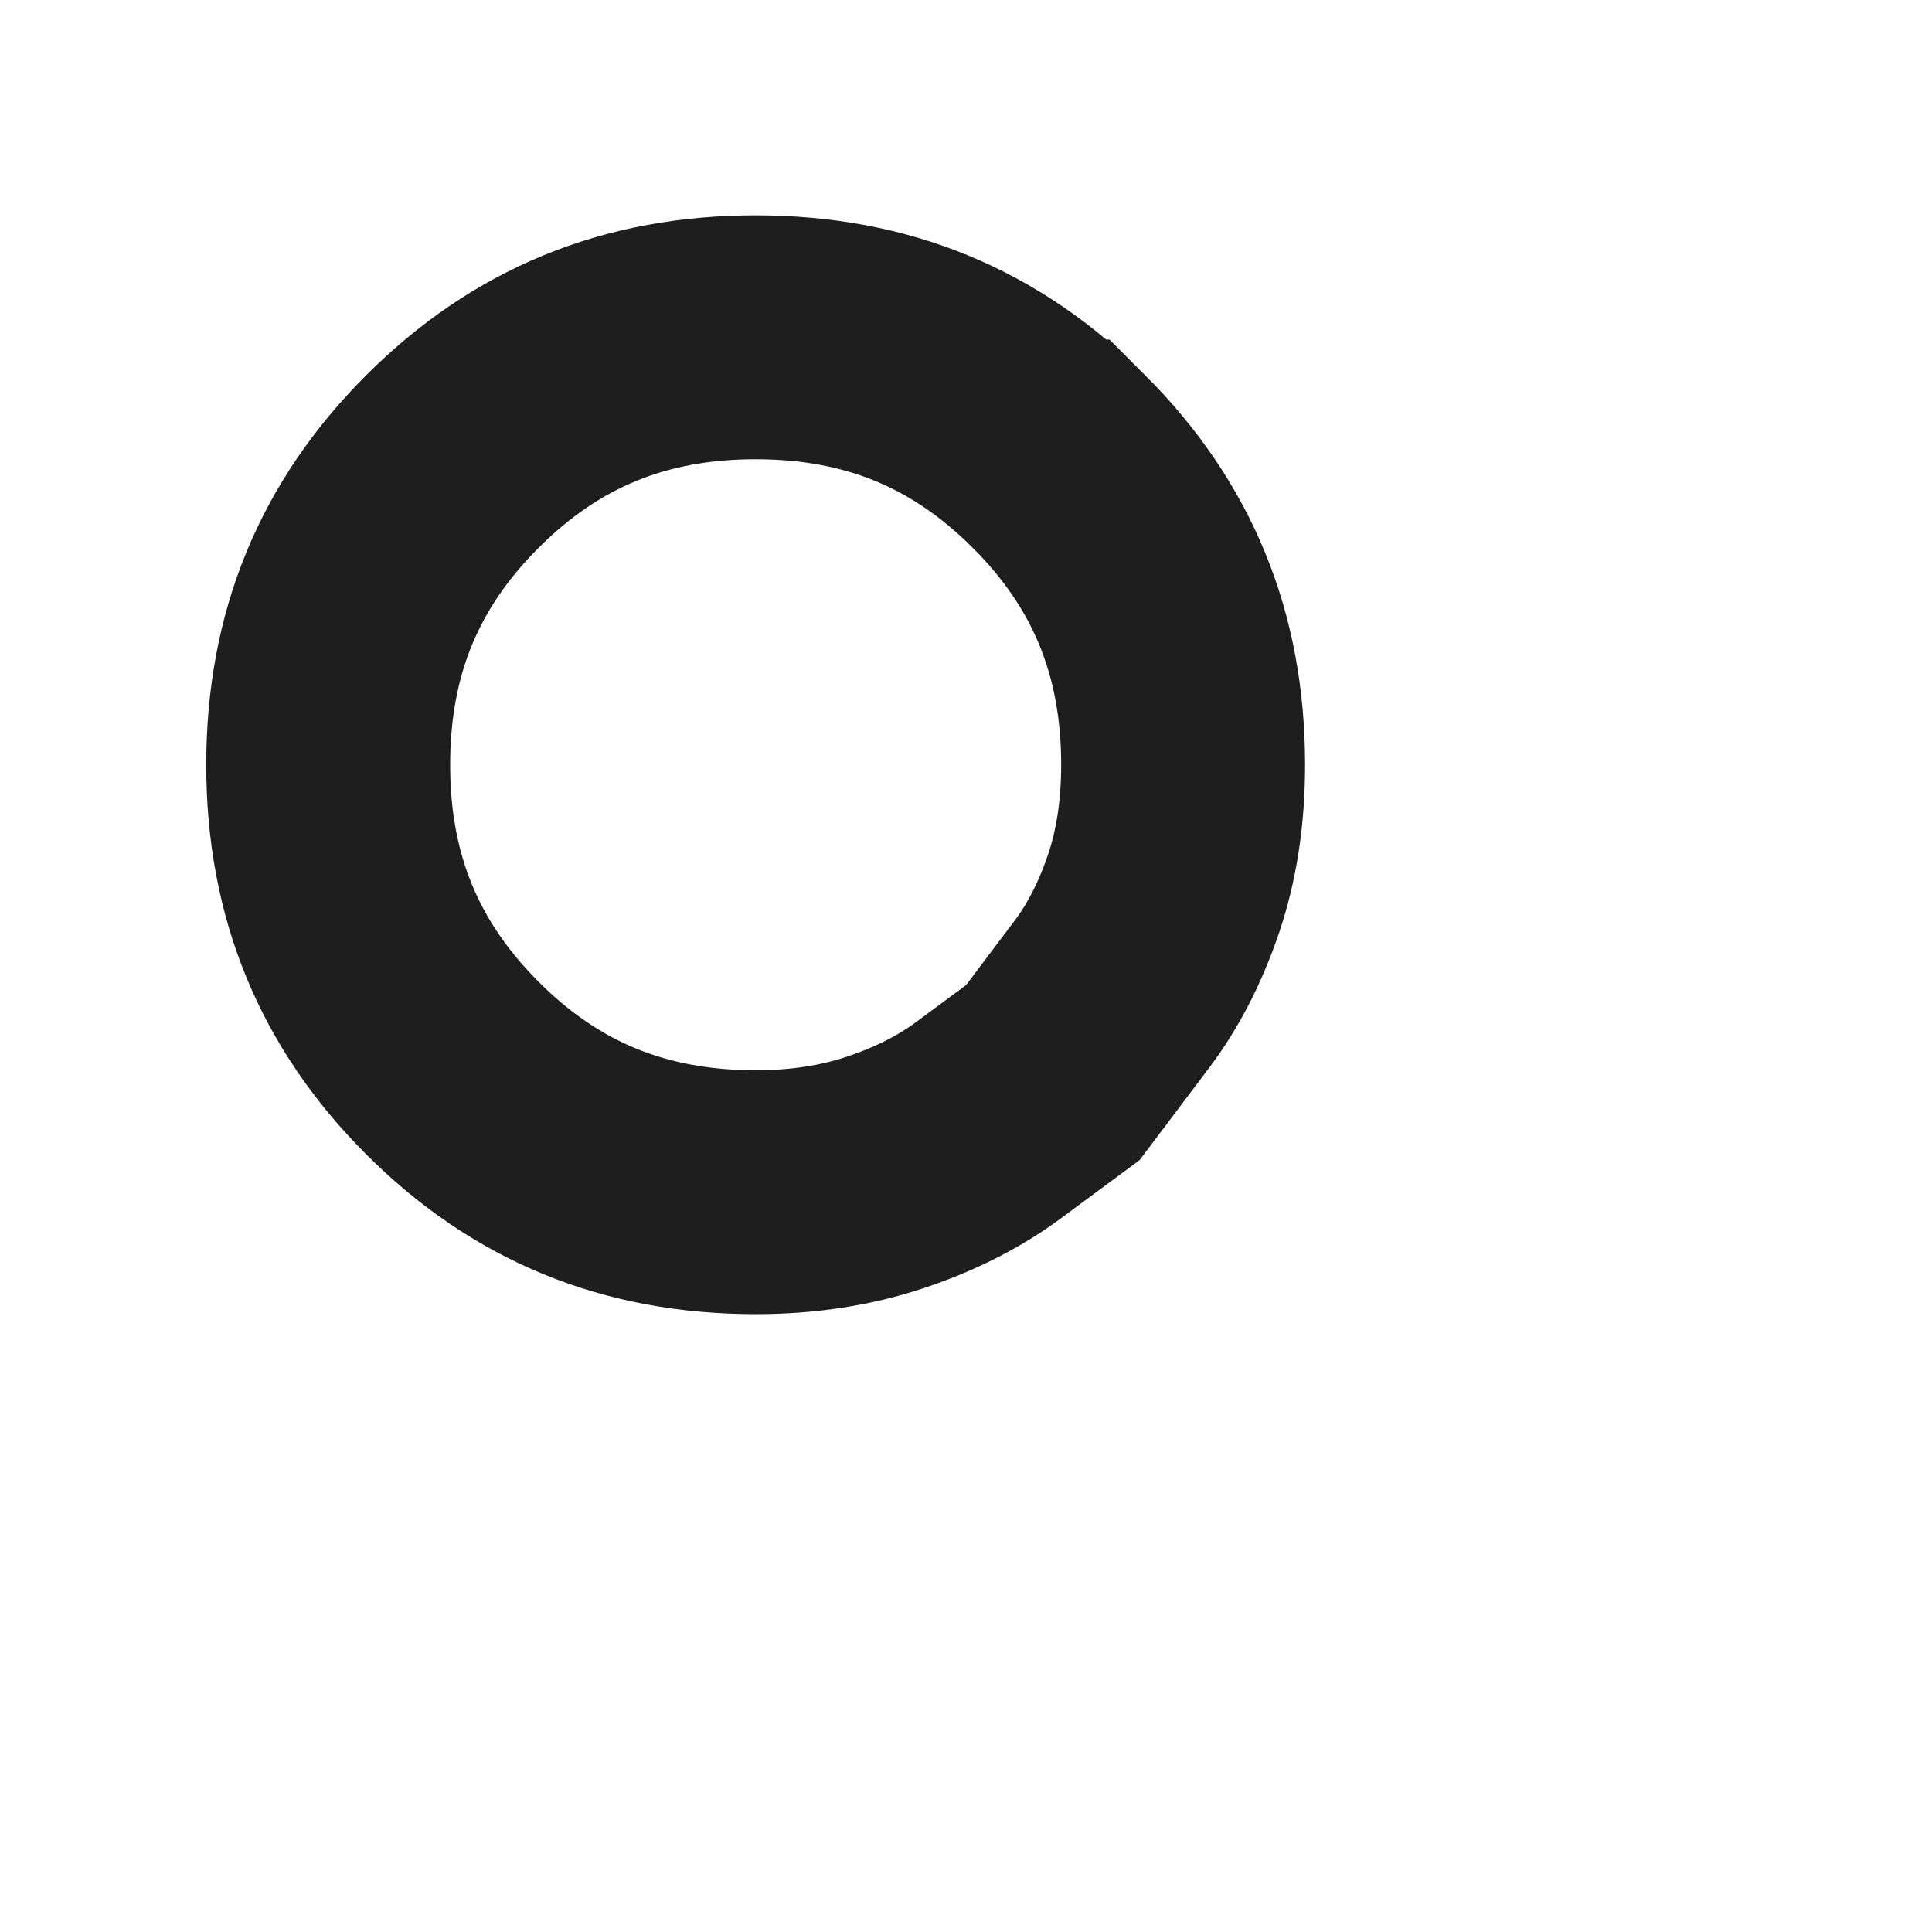
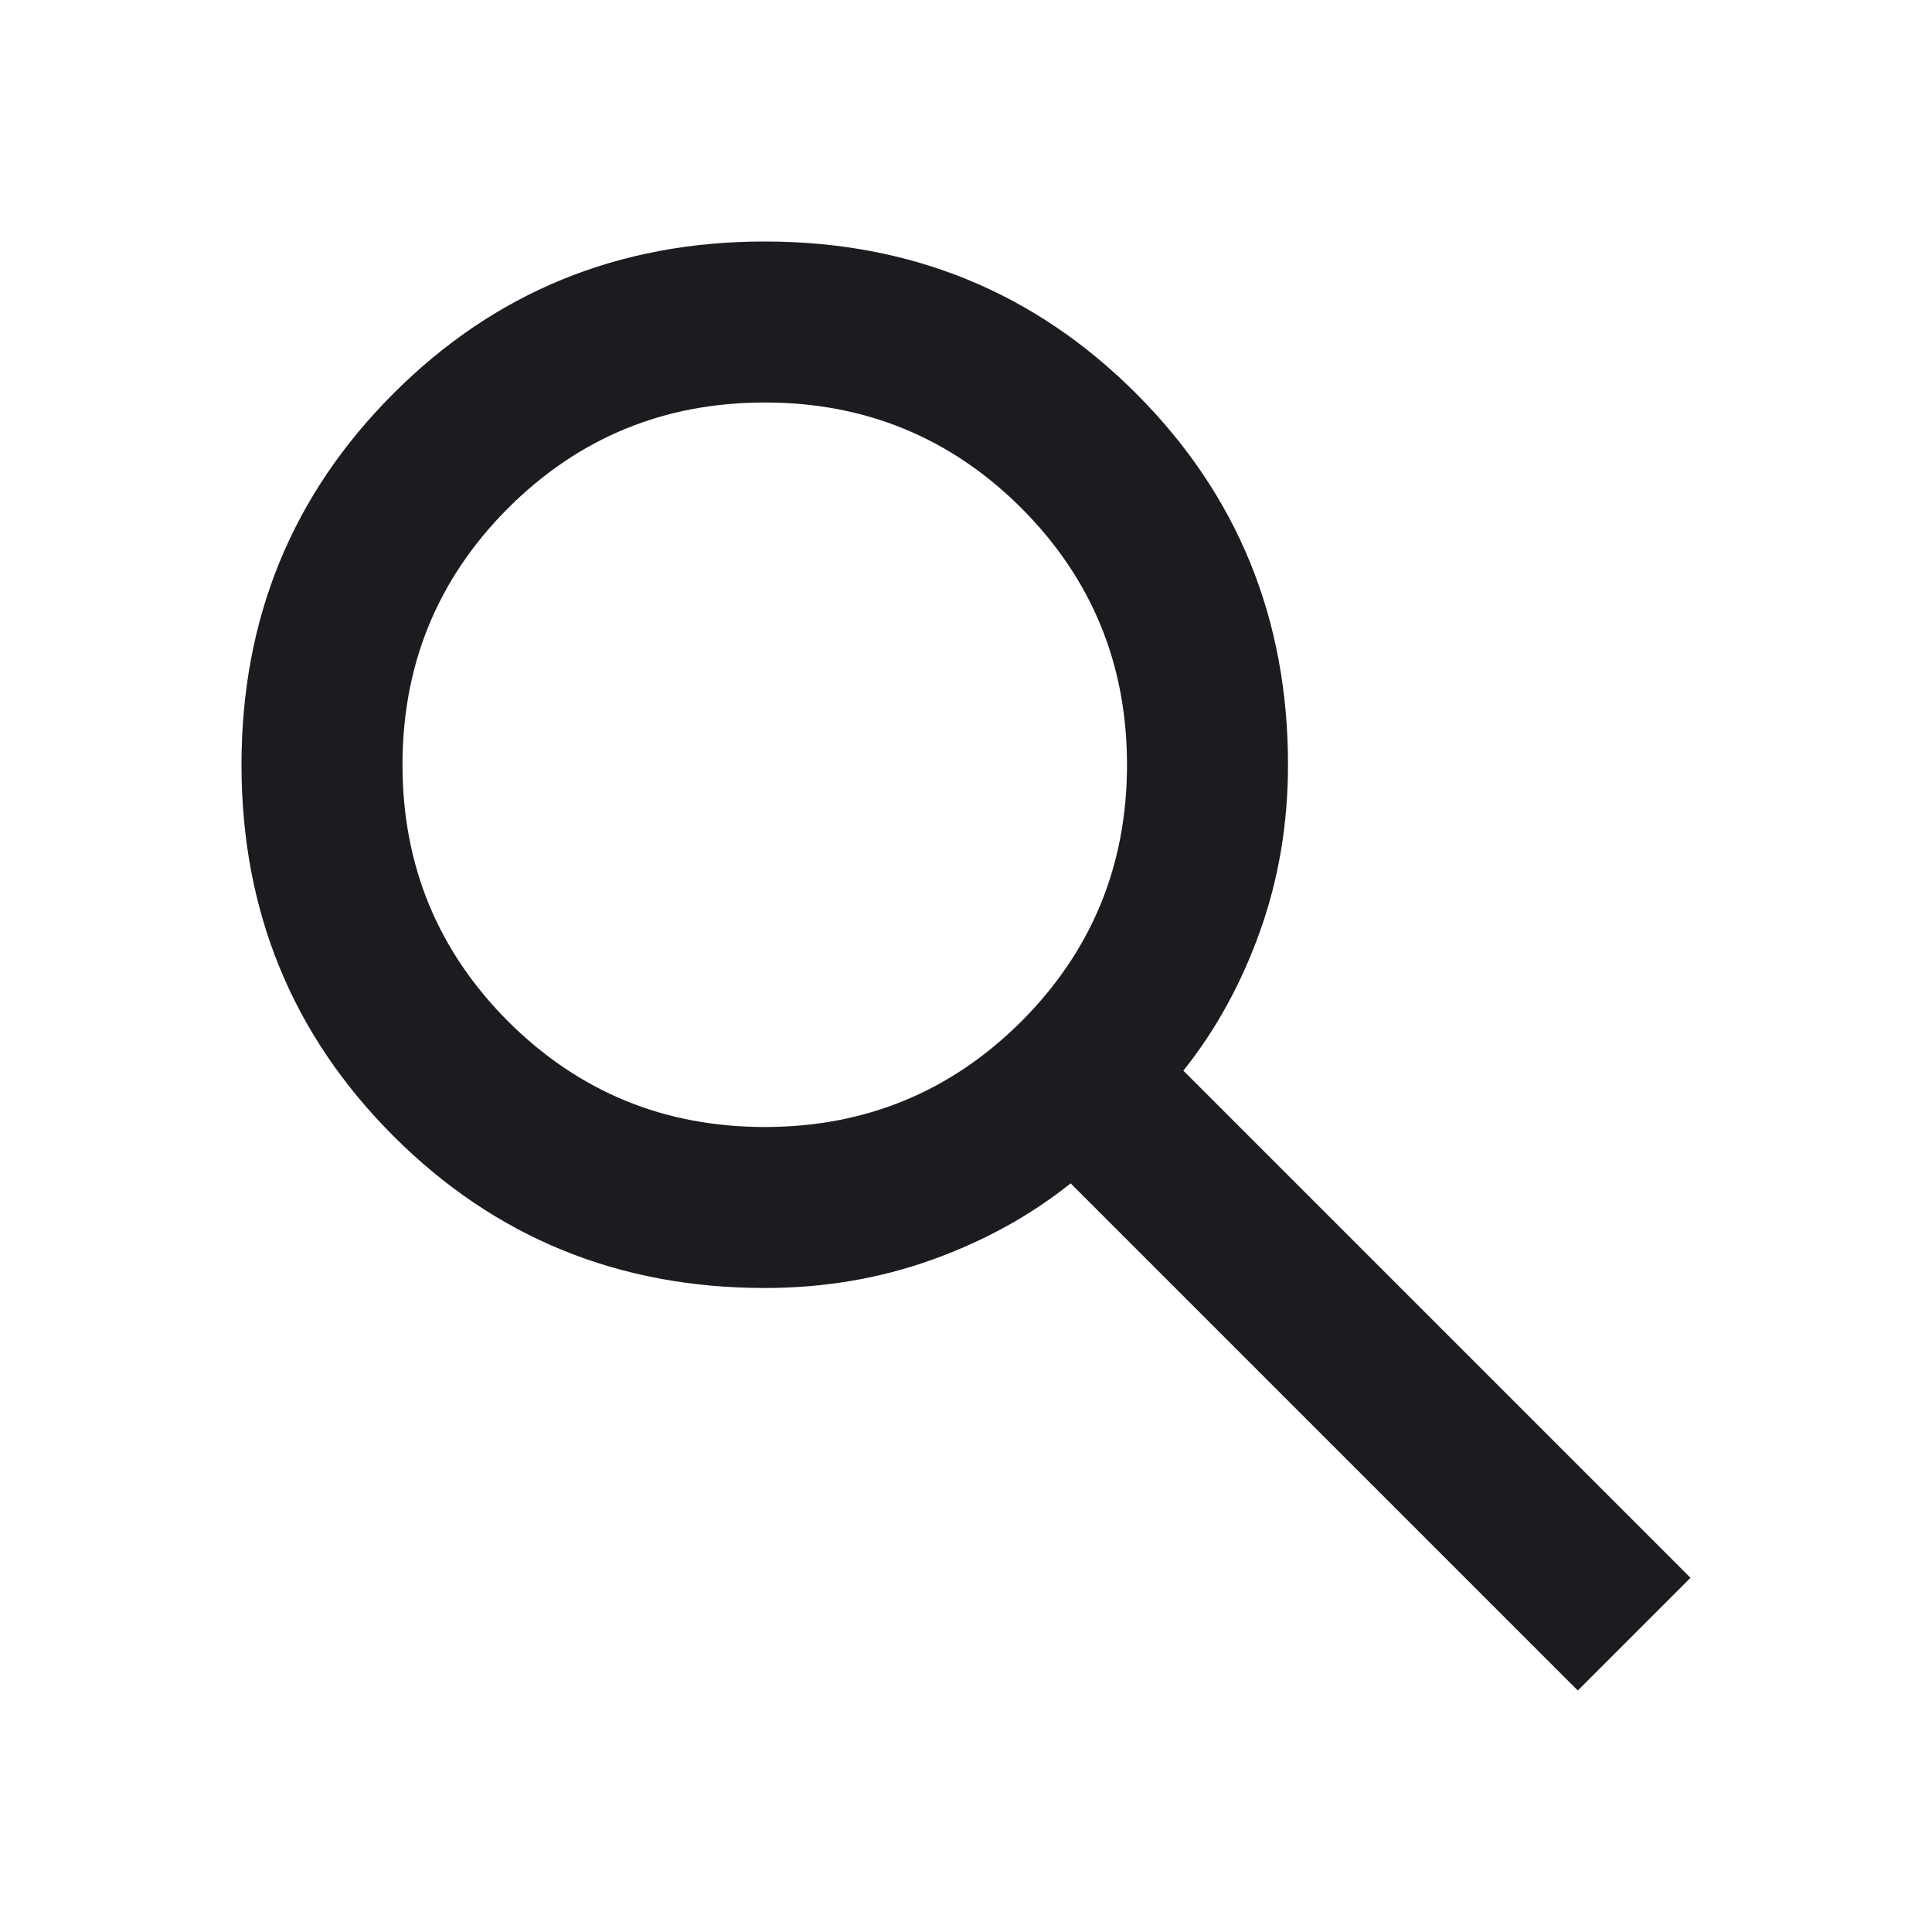
<svg xmlns="http://www.w3.org/2000/svg" width="24" height="24" viewBox="0 0 24 24" fill="none">
-   <mask id="mask0_361_245" style="mask-type:alpha" maskUnits="userSpaceOnUse" x="0" y="0" width="24" height="24">
+   <mask id="mask0_47_41" style="mask-type:alpha" maskUnits="userSpaceOnUse" x="0" y="0" width="24" height="24">
    <rect width="24" height="24" fill="#D9D9D9" />
  </mask>
-   <g mask="url(#mask0_361_245)">
-     <path d="M9.387 4.19C10.894 4.19 12.119 4.698 13.154 5.733H13.155C14.19 6.769 14.697 7.994 14.697 9.501C14.697 10.108 14.611 10.636 14.455 11.099C14.286 11.598 14.069 12.009 13.815 12.347L13.078 13.325L12.273 13.92C11.925 14.177 11.502 14.396 10.991 14.566C10.513 14.725 9.982 14.81 9.387 14.81C7.881 14.81 6.655 14.303 5.62 13.268C4.585 12.232 4.077 11.008 4.077 9.501C4.077 7.994 4.584 6.769 5.62 5.733C6.655 4.698 7.881 4.19 9.387 4.19Z" stroke="#1E1E1E" stroke-width="3.03" />
+   <g mask="url(#mask0_47_41)">
+     <path d="M19.6 21L13.3 14.7C12.8 15.1 12.225 15.417 11.575 15.65C10.925 15.883 10.233 16 9.5 16C7.683 16 6.146 15.371 4.888 14.113C3.629 12.854 3 11.317 3 9.5C3 7.683 3.629 6.146 4.888 4.888C6.146 3.629 7.683 3 9.5 3C11.317 3 12.854 3.629 14.113 4.888C15.371 6.146 16 7.683 16 9.5C16 10.233 15.883 10.925 15.65 11.575C15.417 12.225 15.1 12.8 14.7 13.3L21 19.6L19.6 21ZM9.5 14C10.75 14 11.812 13.562 12.688 12.688C13.562 11.812 14 10.75 14 9.5C14 8.25 13.562 7.188 12.688 6.312C11.812 5.438 10.75 5 9.5 5C8.25 5 7.188 5.438 6.312 6.312C5.438 7.188 5 8.25 5 9.5C5 10.75 5.438 11.812 6.312 12.688C7.188 13.562 8.25 14 9.5 14Z" fill="#1C1B1F" />
  </g>
</svg>
